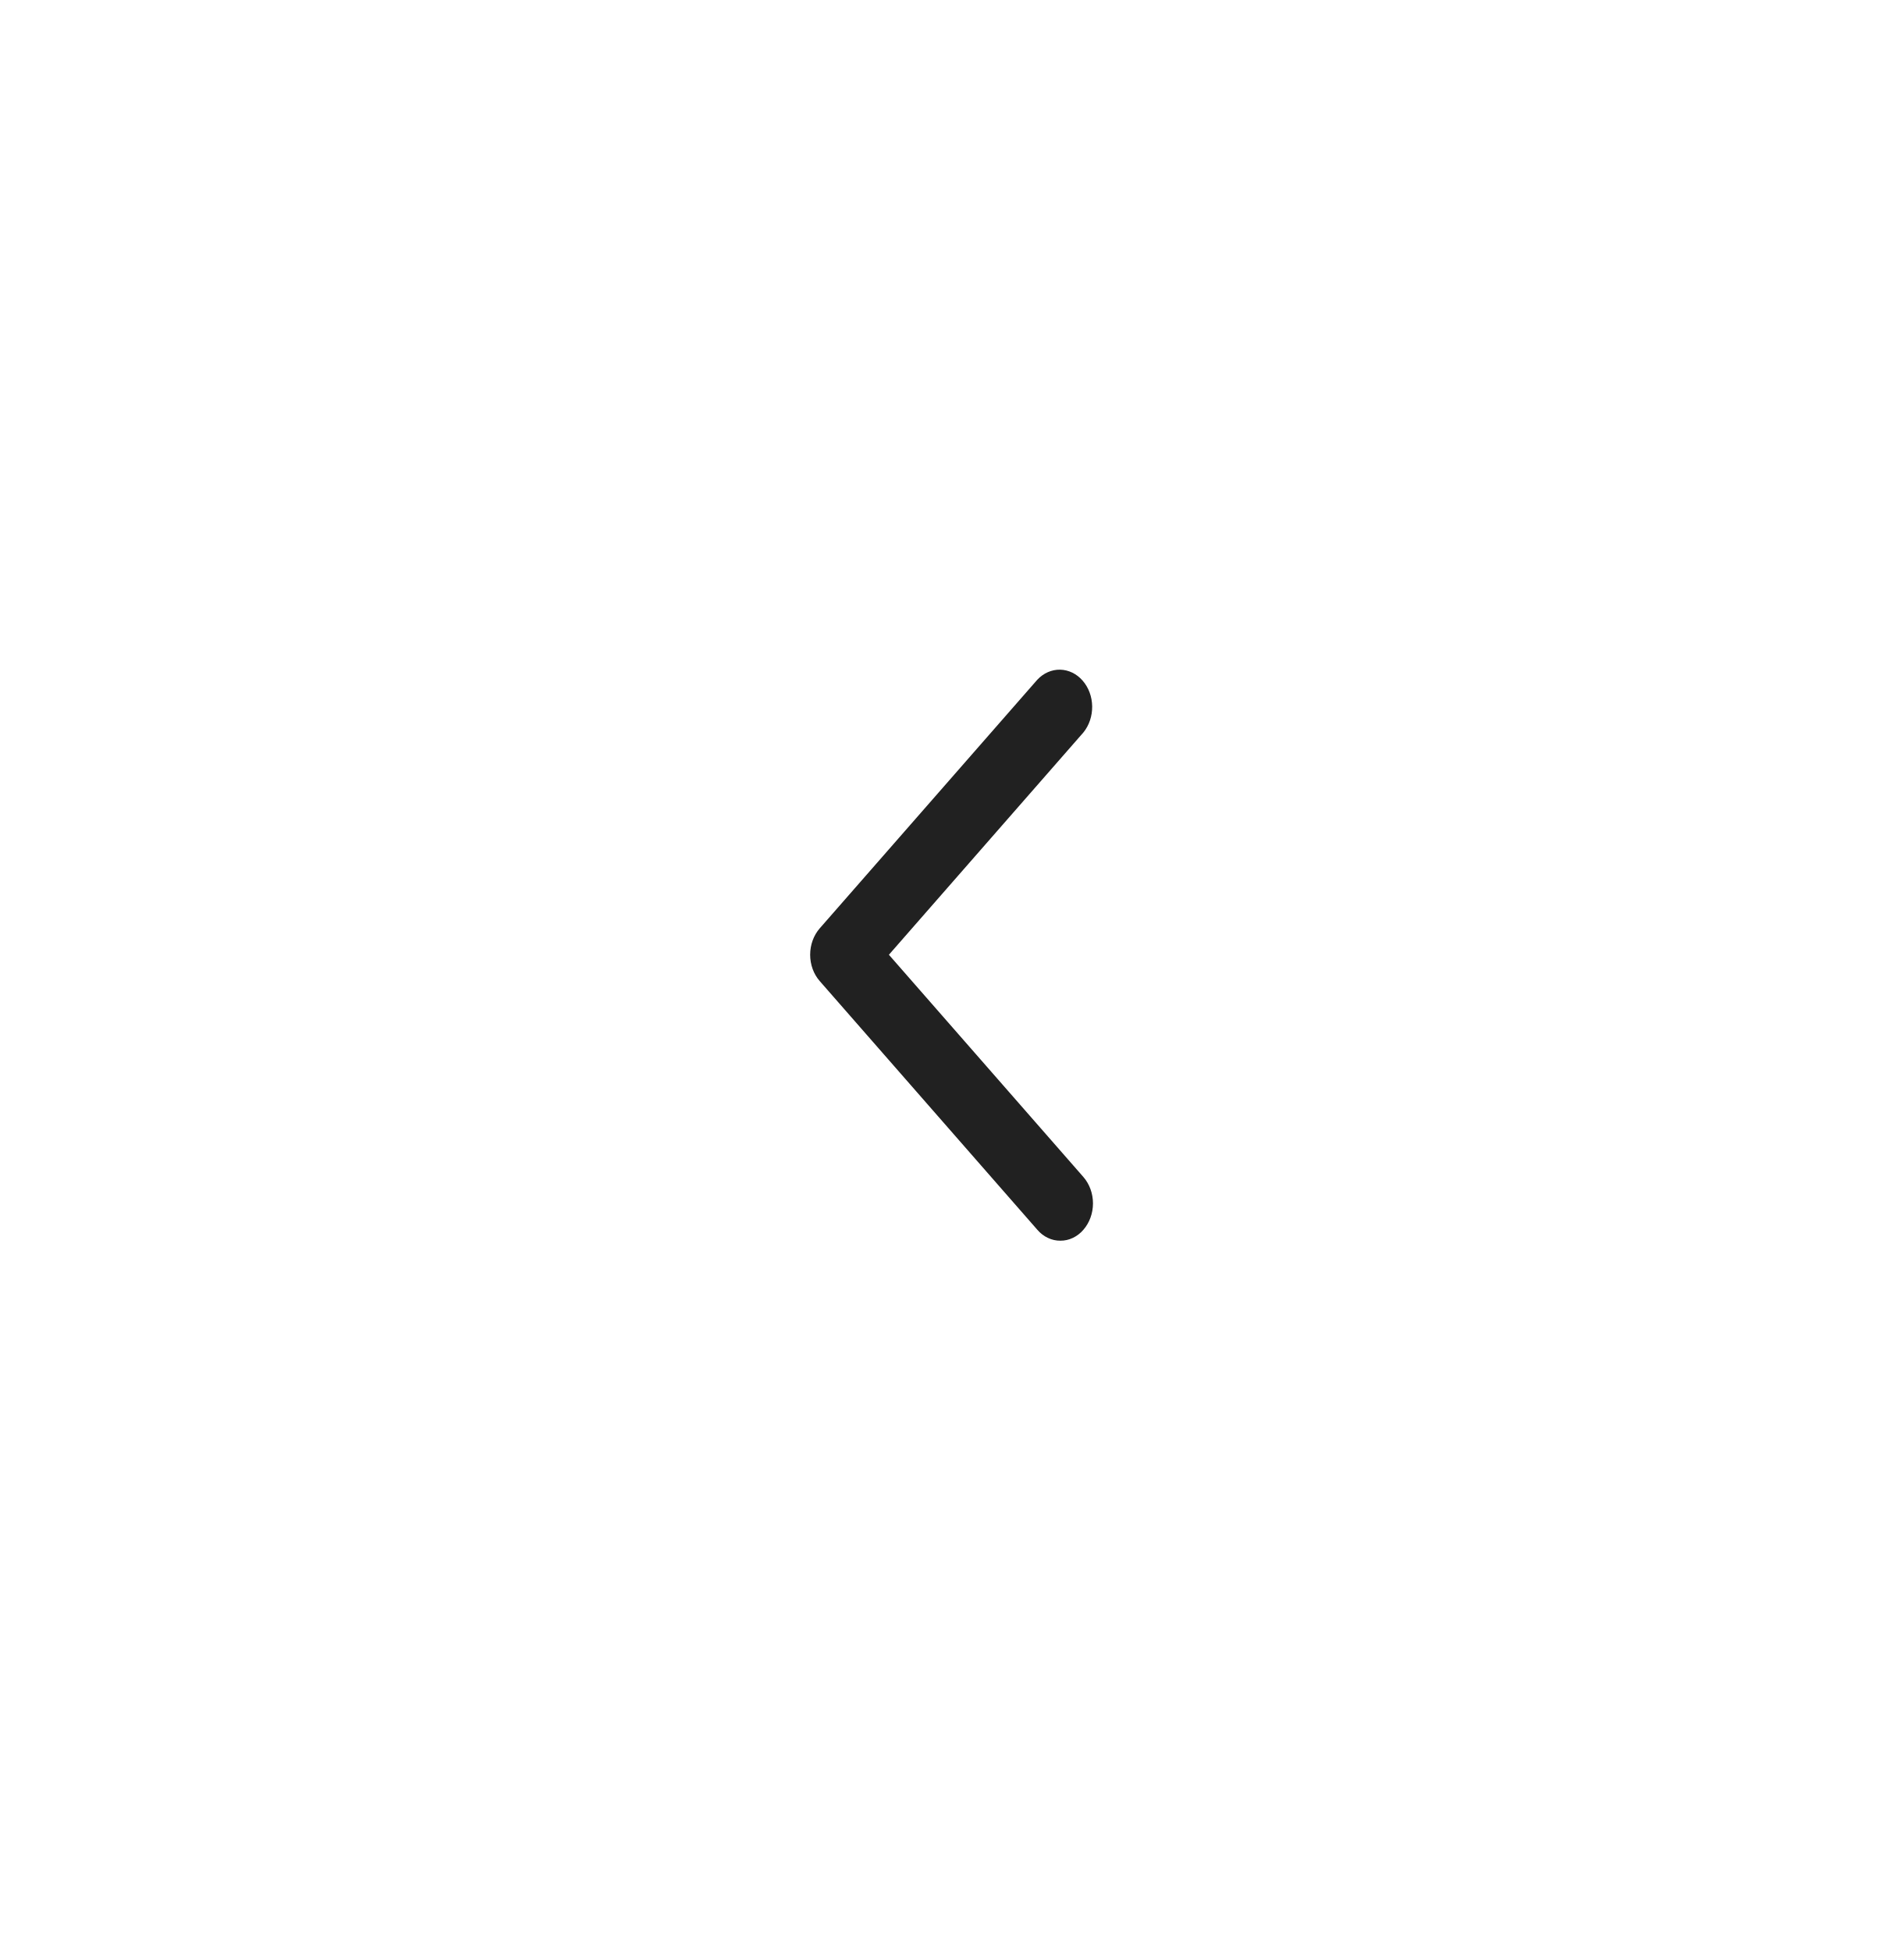
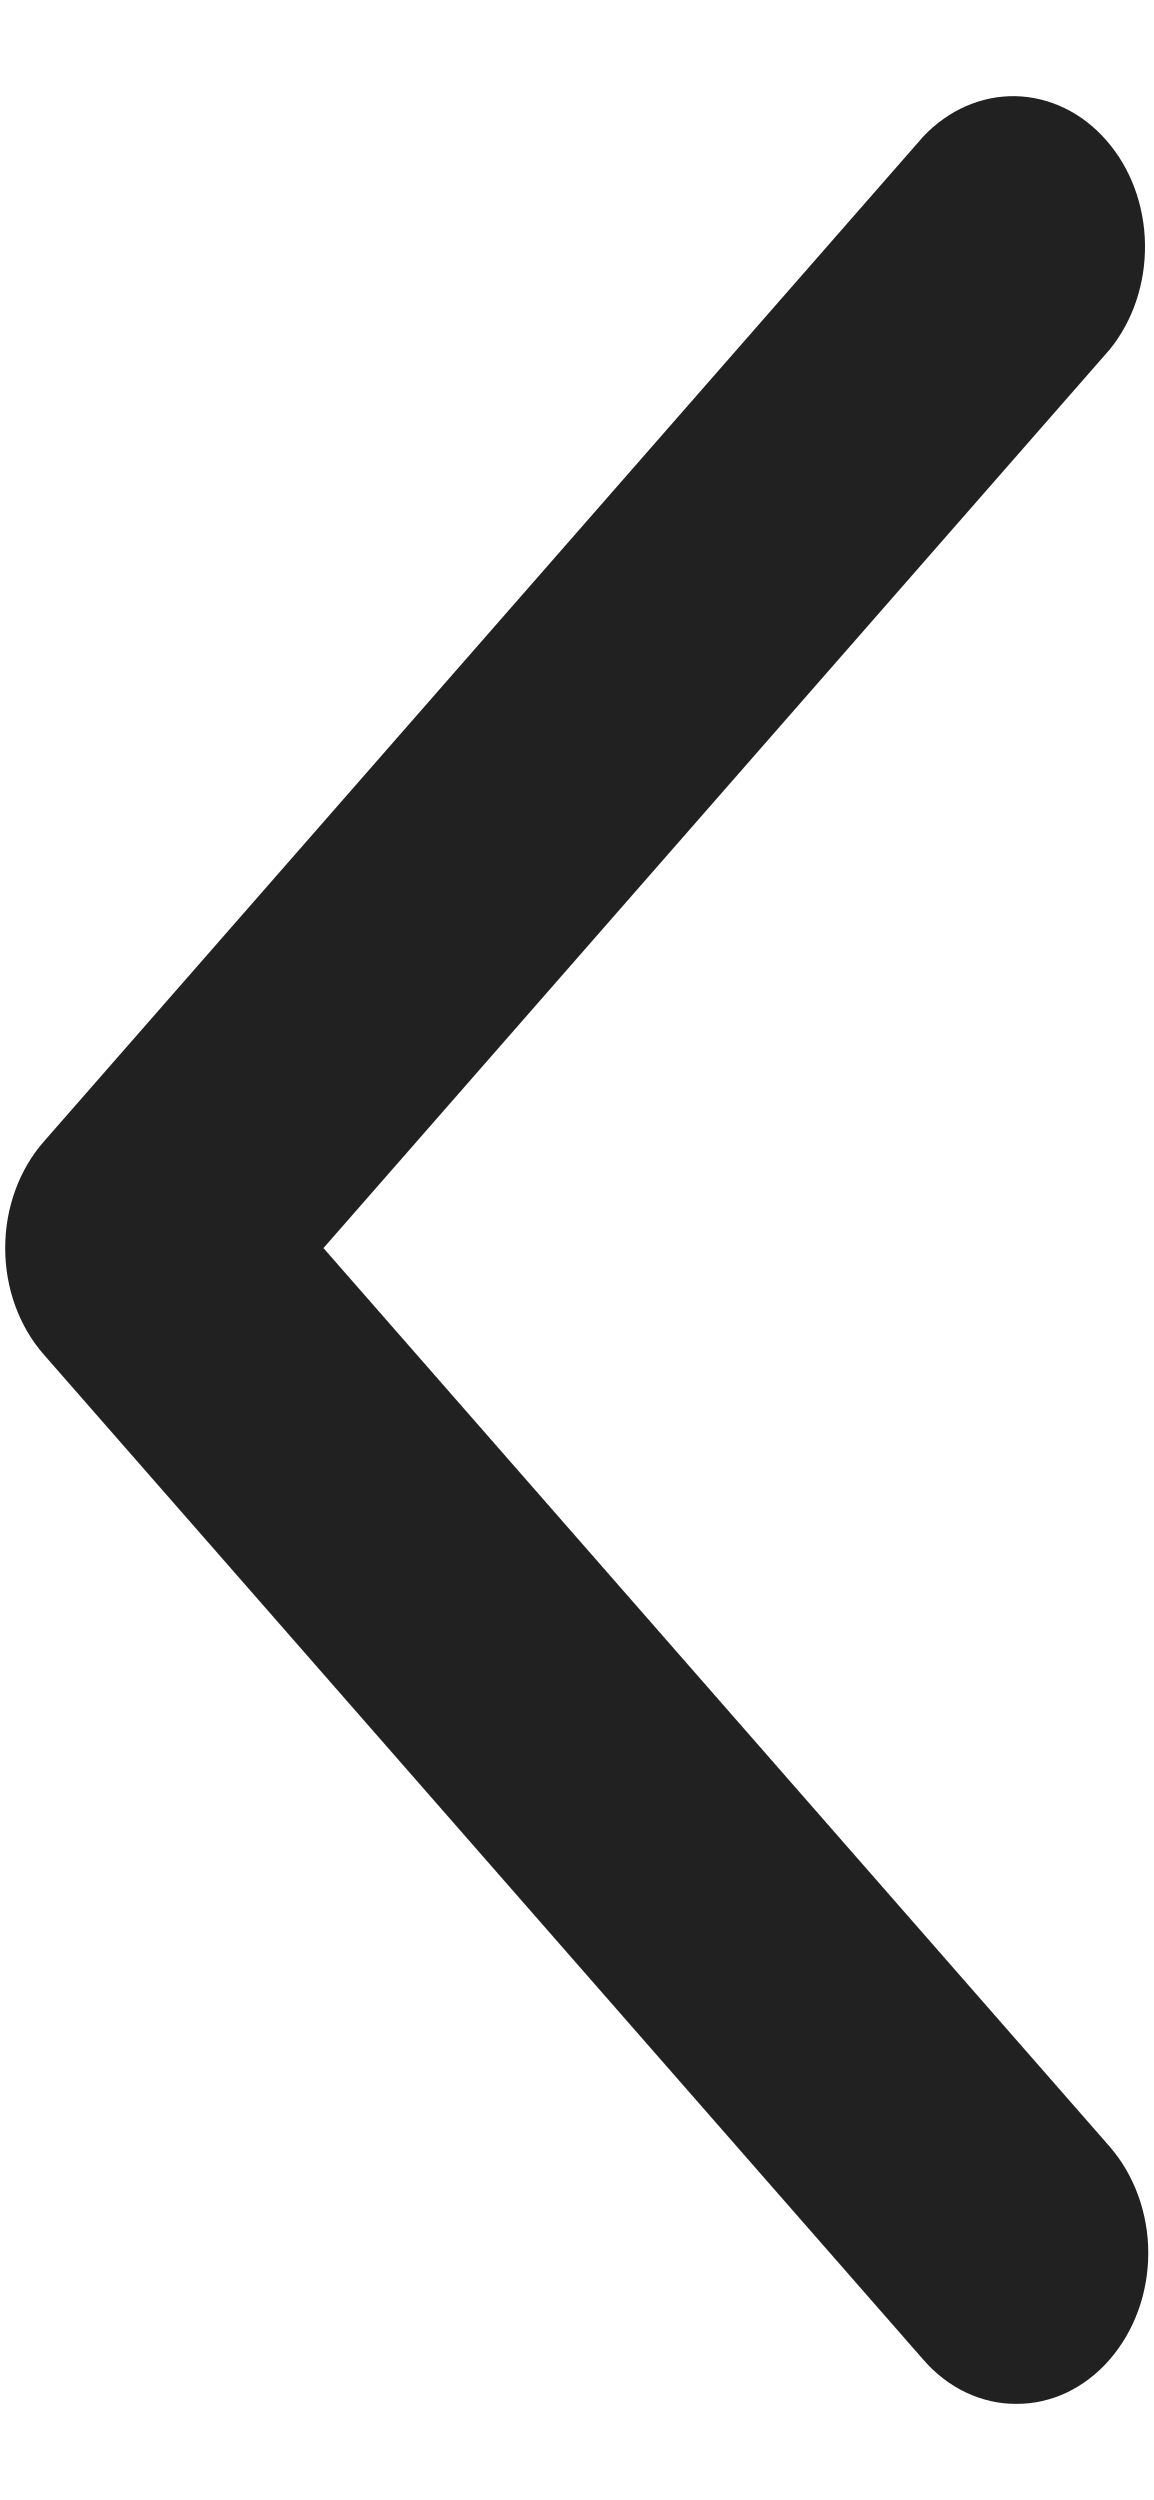
- <svg xmlns="http://www.w3.org/2000/svg" width="40" height="41" viewBox="0 0 40 41" fill="none">
-   <path d="M22.285 26.073C22.195 26.074 22.106 26.054 22.023 26.014C21.939 25.975 21.864 25.917 21.801 25.843L17.228 20.617C17.099 20.47 17.027 20.271 17.027 20.064C17.027 19.856 17.099 19.657 17.228 19.509L21.801 14.284C21.931 14.145 22.103 14.07 22.28 14.073C22.458 14.077 22.628 14.159 22.753 14.303C22.879 14.447 22.951 14.64 22.954 14.843C22.957 15.046 22.891 15.243 22.77 15.392L18.682 20.064L22.77 24.735C22.898 24.882 22.971 25.082 22.971 25.289C22.971 25.497 22.898 25.696 22.77 25.843C22.707 25.917 22.631 25.975 22.548 26.014C22.465 26.054 22.375 26.074 22.285 26.073Z" fill="#212121" />
+ <svg xmlns="http://www.w3.org/2000/svg" width="6" height="13" viewBox="0 0 6 13" fill="none">
+   <path d="M5.285 12.5C5.195 12.501 5.106 12.48 5.023 12.441C4.939 12.401 4.864 12.343 4.801 12.27L0.228 7.044C0.099 6.897 0.027 6.698 0.027 6.49C0.027 6.282 0.099 6.083 0.228 5.936L4.801 0.71C4.931 0.572 5.103 0.497 5.28 0.5C5.458 0.504 5.628 0.586 5.753 0.73C5.879 0.873 5.951 1.067 5.954 1.27C5.957 1.473 5.891 1.67 5.77 1.818L1.682 6.49L5.77 11.162C5.898 11.309 5.971 11.508 5.971 11.716C5.971 11.924 5.898 12.123 5.77 12.27C5.707 12.343 5.631 12.401 5.548 12.441C5.465 12.48 5.375 12.501 5.285 12.5Z" fill="#212121" />
</svg>
